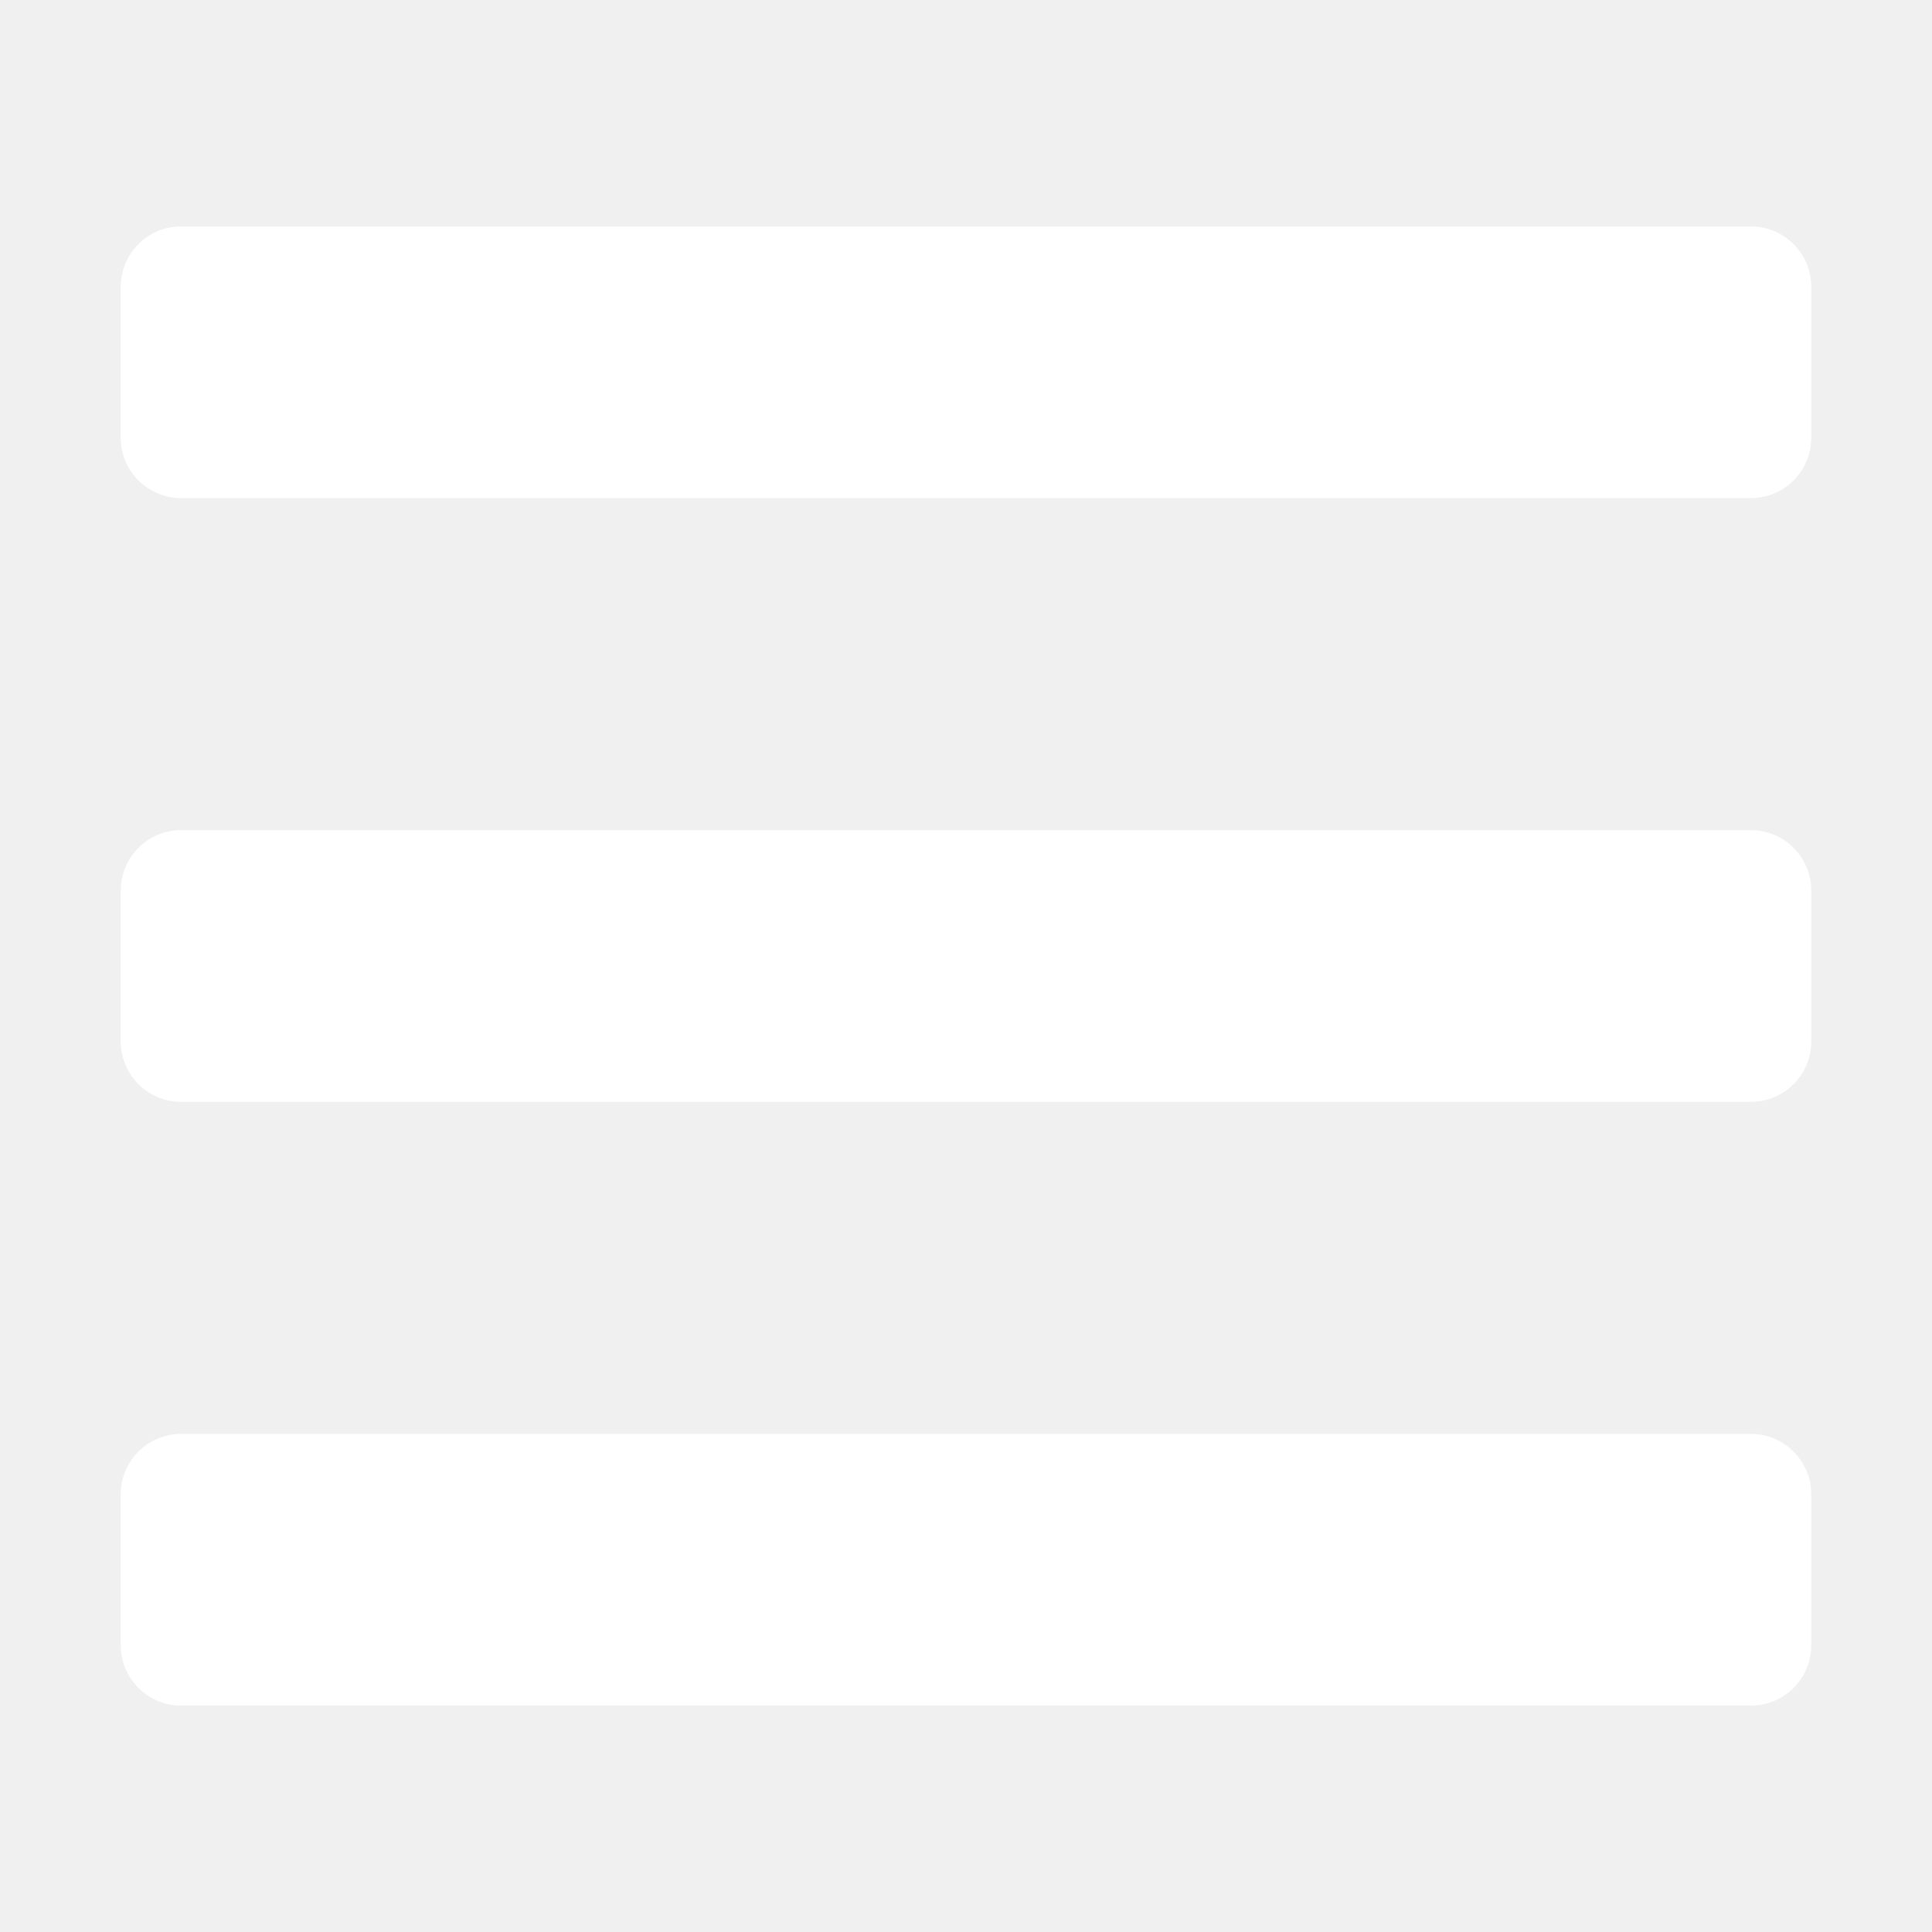
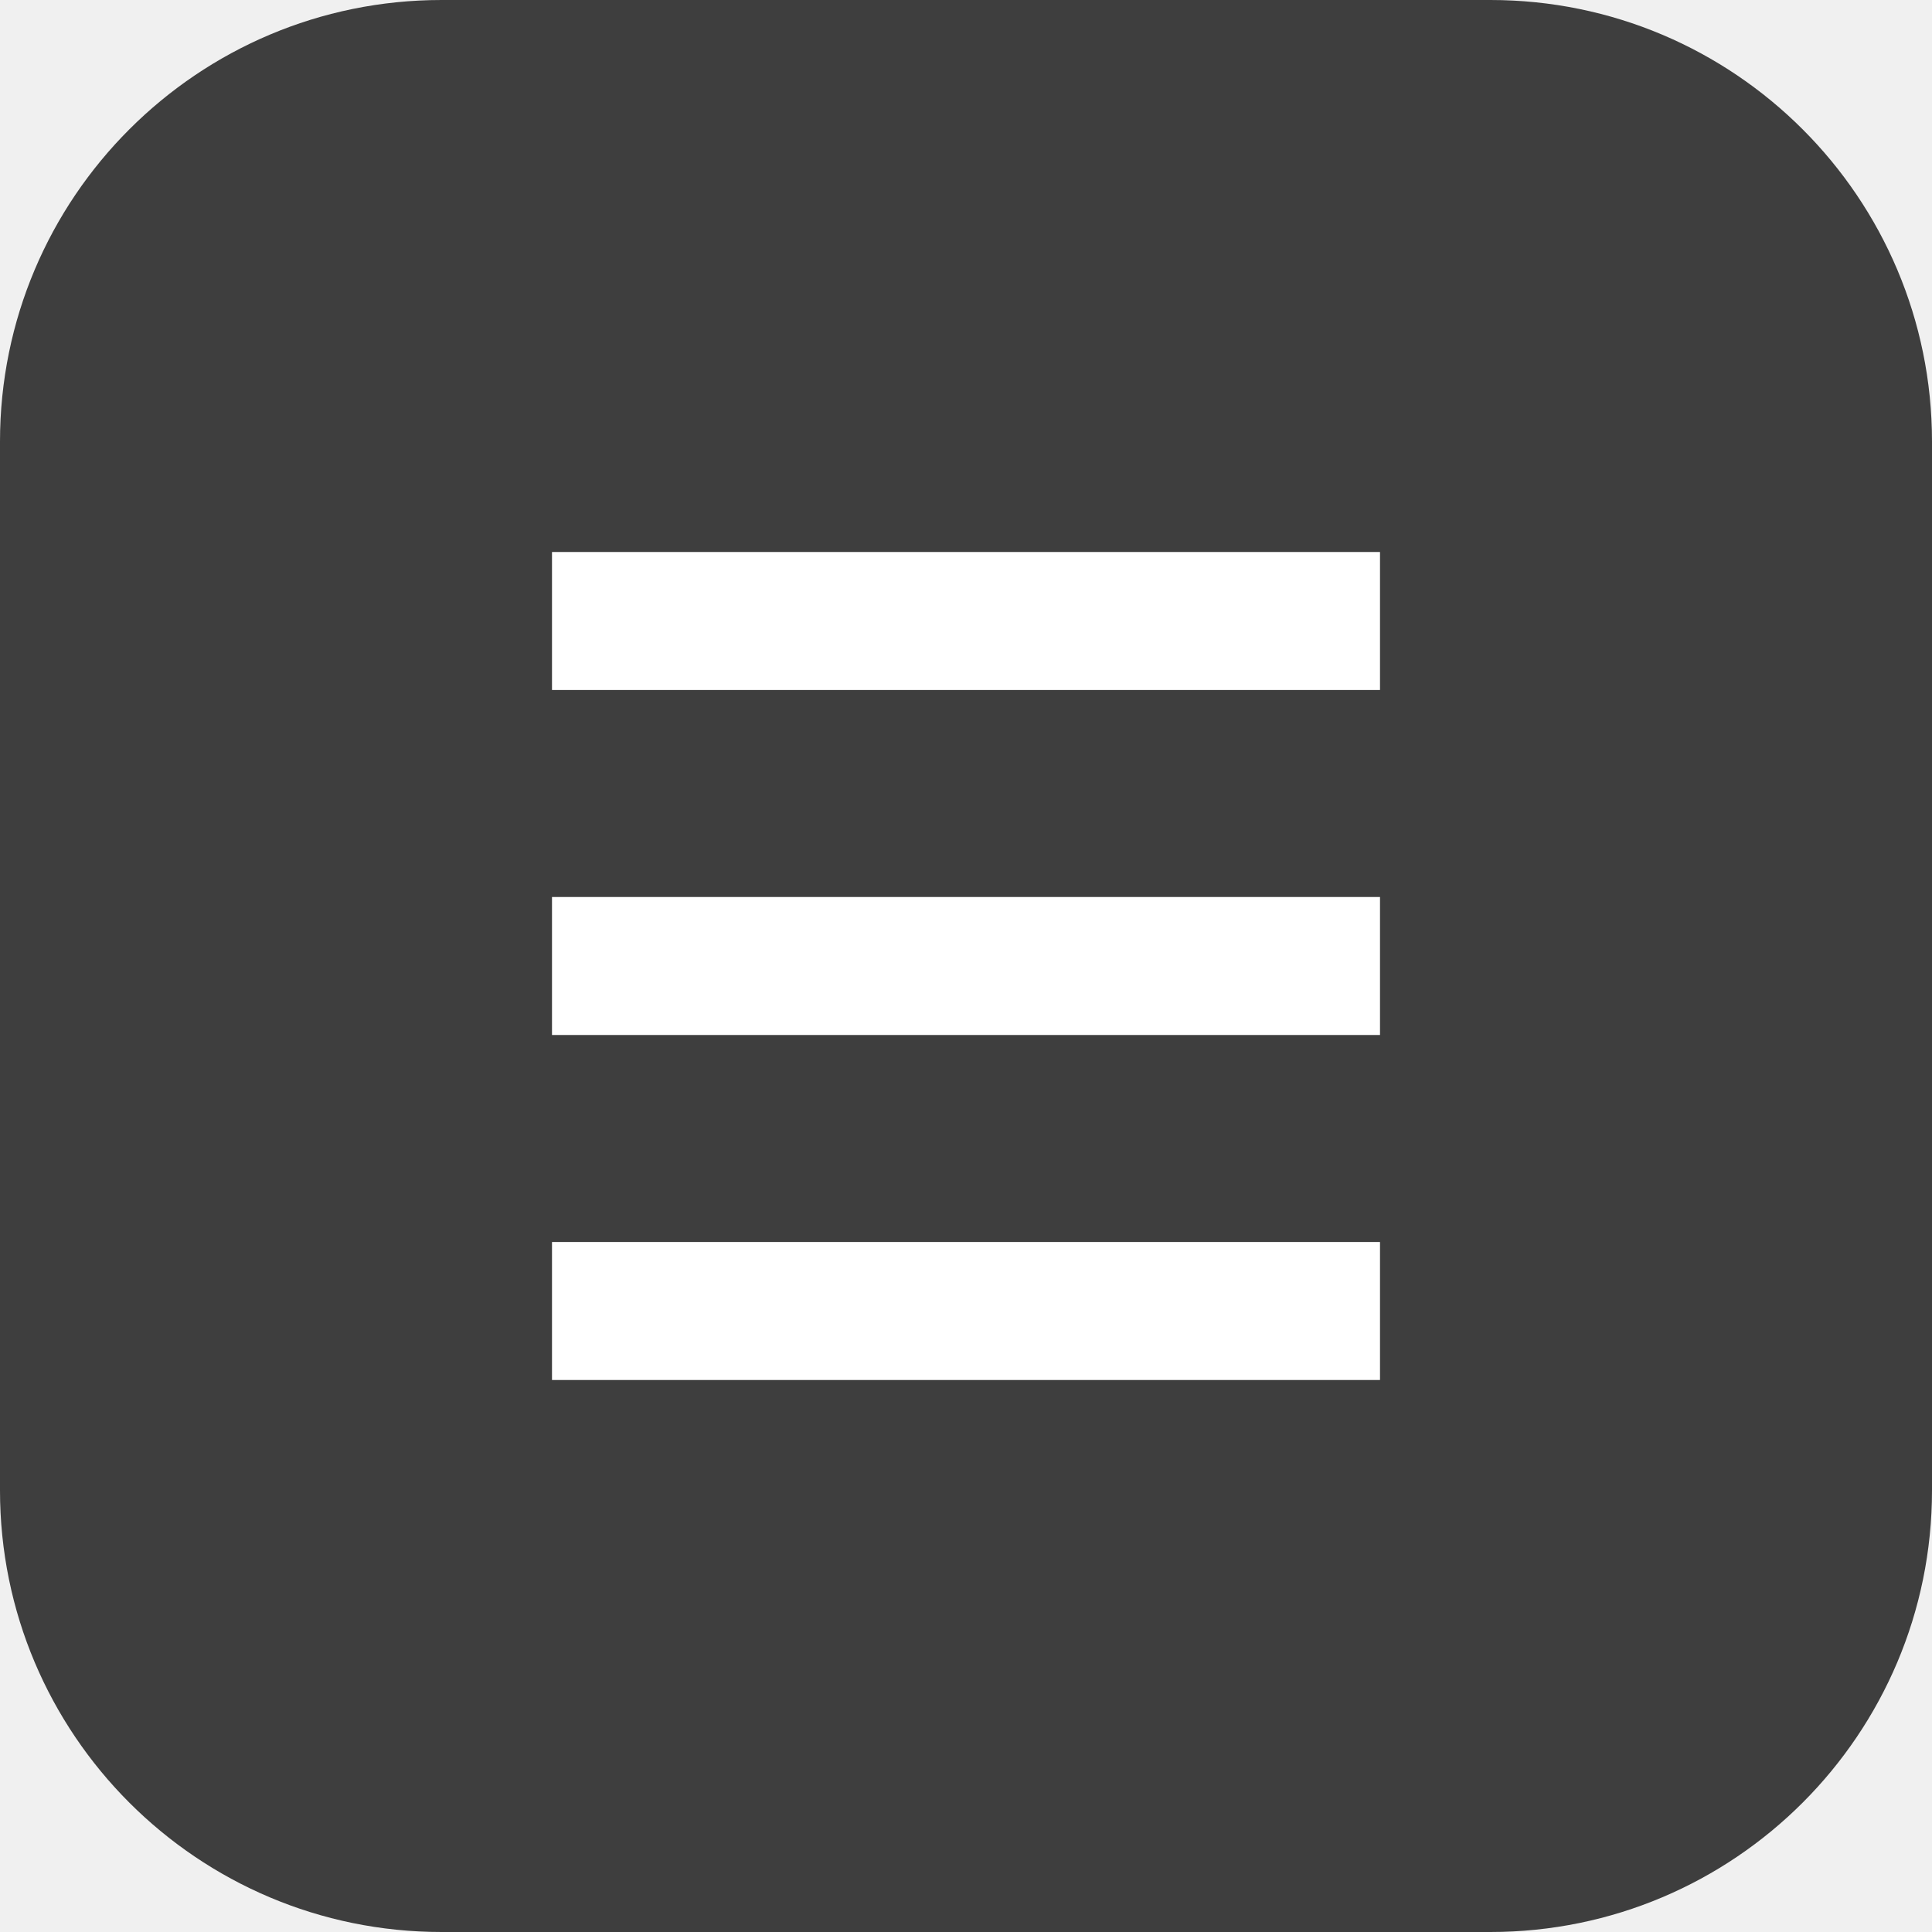
- <svg xmlns="http://www.w3.org/2000/svg" width="20px" height="20px" viewBox="-32 0 512 512">
-   <path d="M16 132h416c8.837 0 16-7.163 16-16V76c0-8.837-7.163-16-16-16H16C7.163 60 0 67.163 0 76v40c0 8.837 7.163 16 16 16zm0 160h416c8.837 0 16-7.163 16-16v-40c0-8.837-7.163-16-16-16H16c-8.837 0-16 7.163-16 16v40c0 8.837 7.163 16 16 16zm0 160h416c8.837 0 16-7.163 16-16v-40c0-8.837-7.163-16-16-16H16c-8.837 0-16 7.163-16 16v40c0 8.837 7.163 16 16 16z" fill="#fff" />
+ <svg xmlns="http://www.w3.org/2000/svg" width="35" height="35" viewBox="0 0 35 35" fill="none">
+   <rect width="35" height="35" rx="8" fill="#121212" fill-opacity="0.8" />
+   <path d="M10 25H25V22.5H10V25ZM10 18.75H25V16.25H10V18.75ZM10 10V12.5H25V10H10Z" fill="white" />
</svg>
